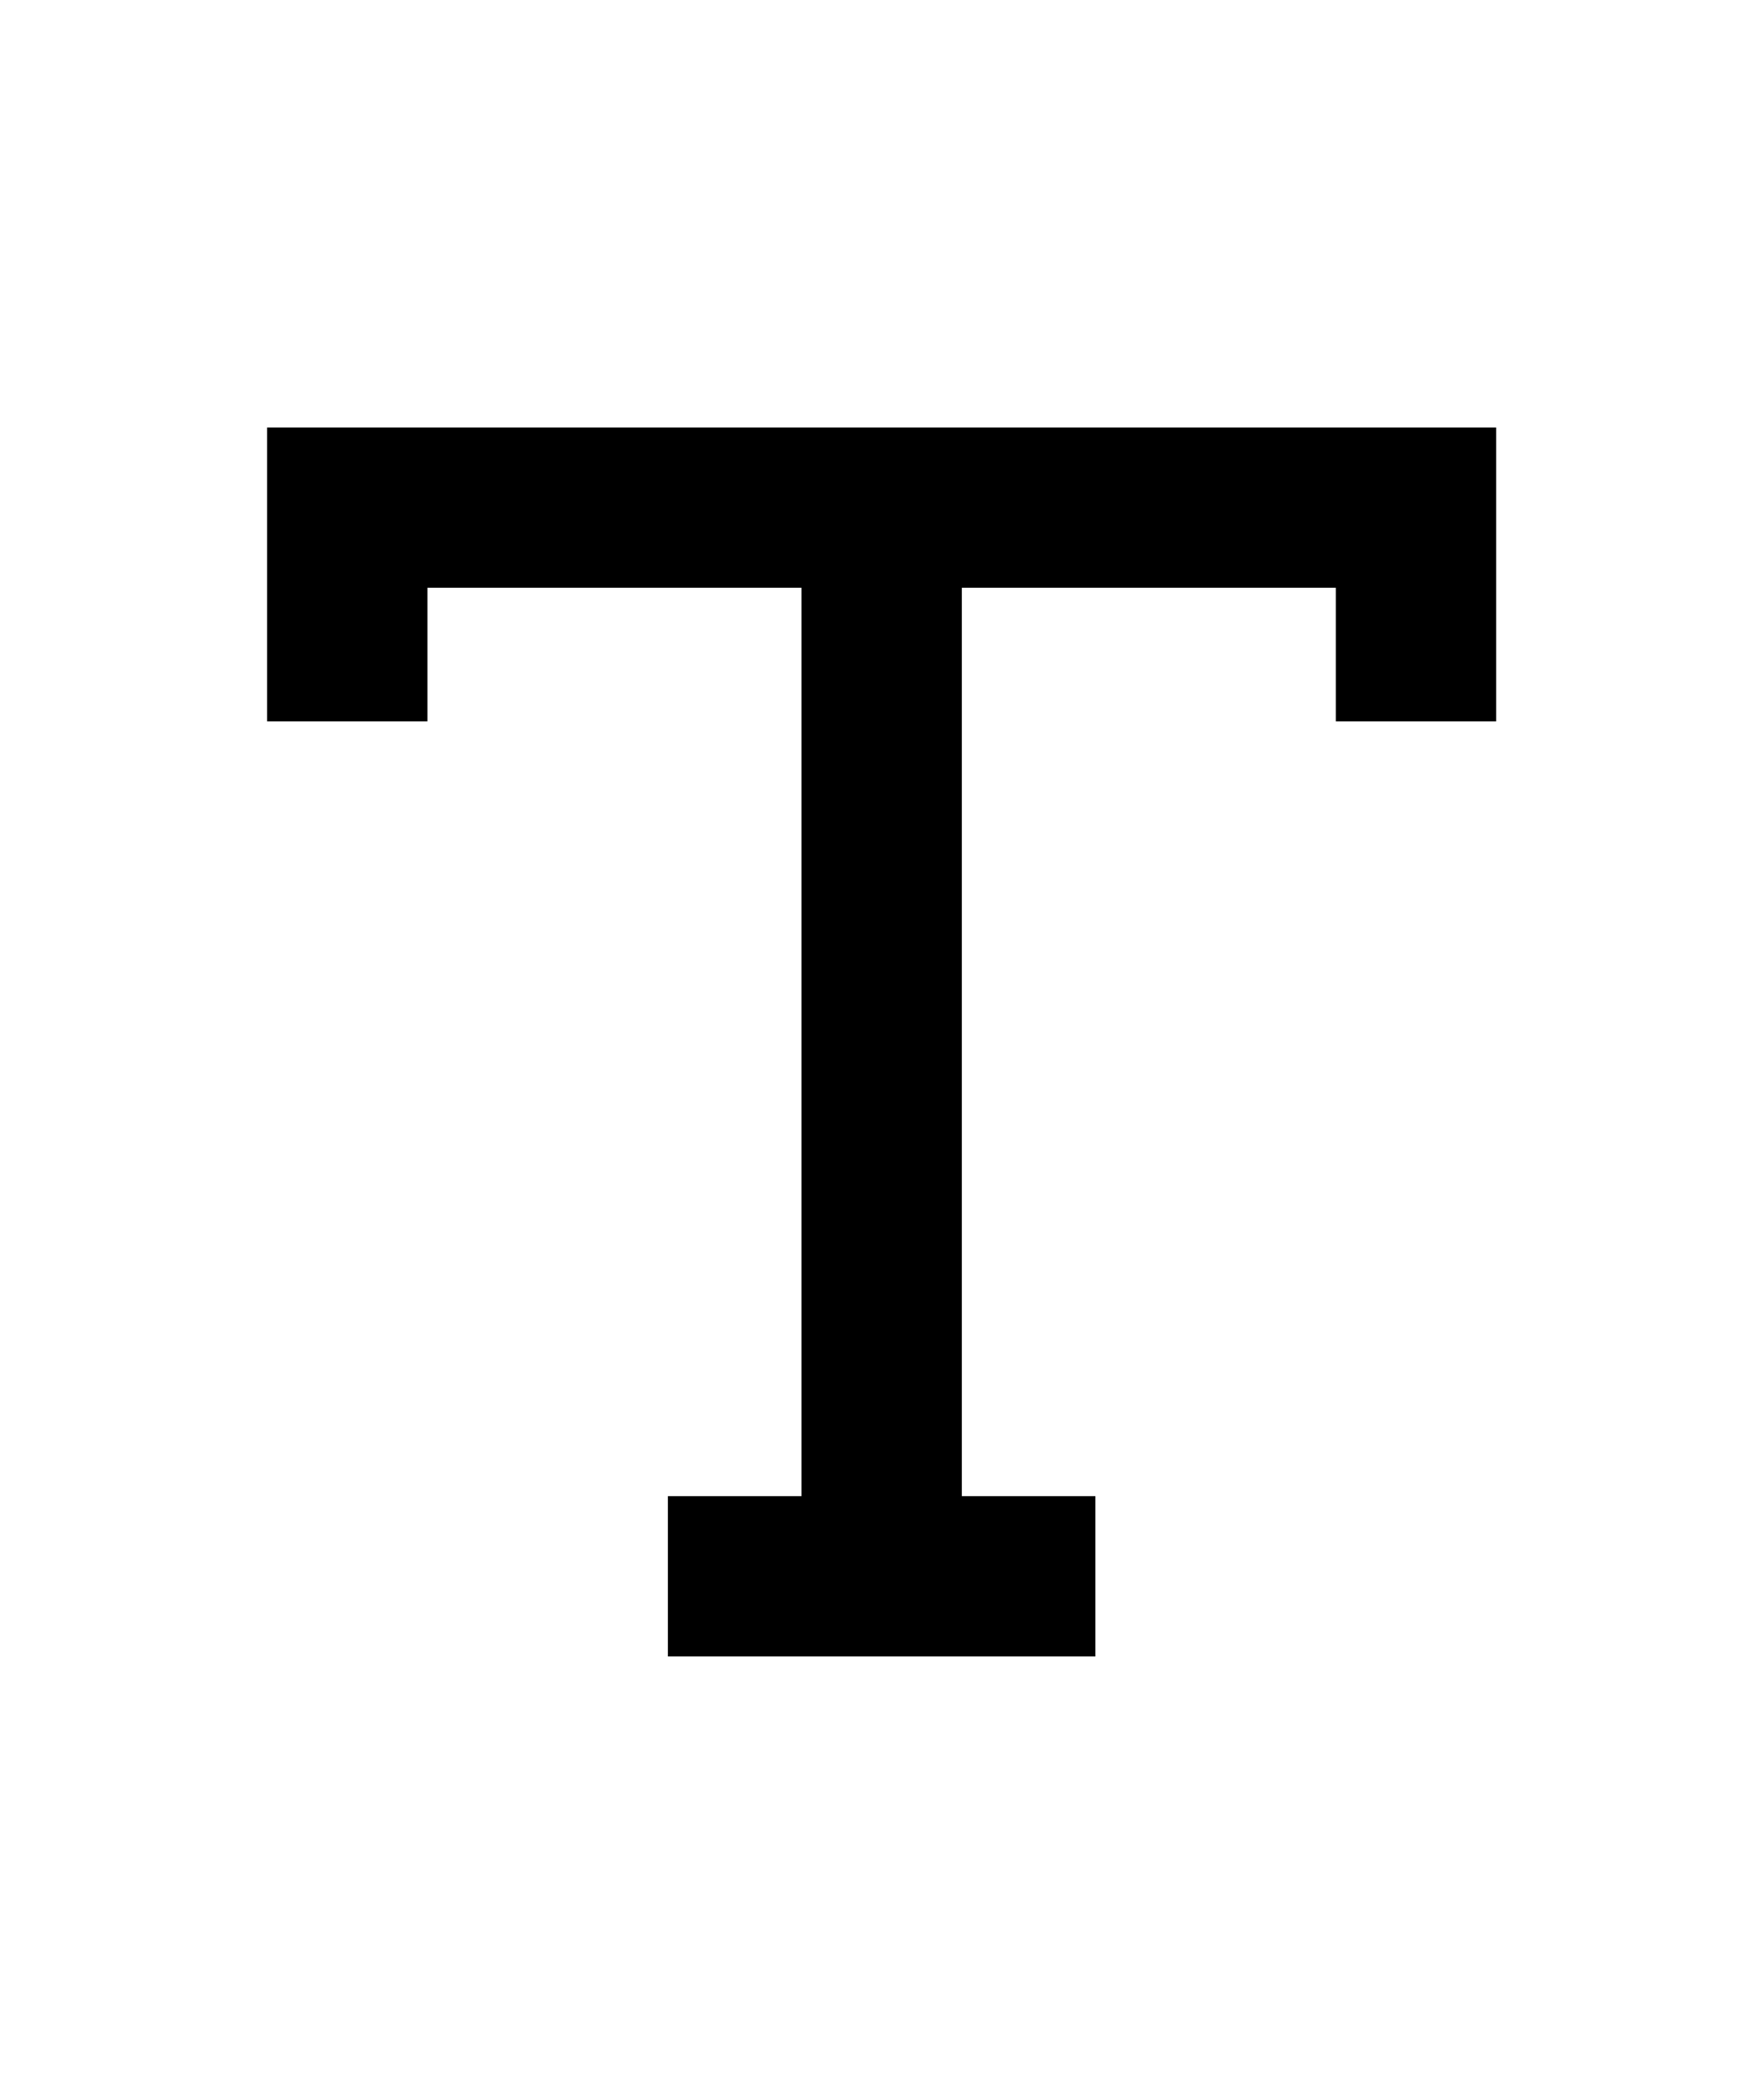
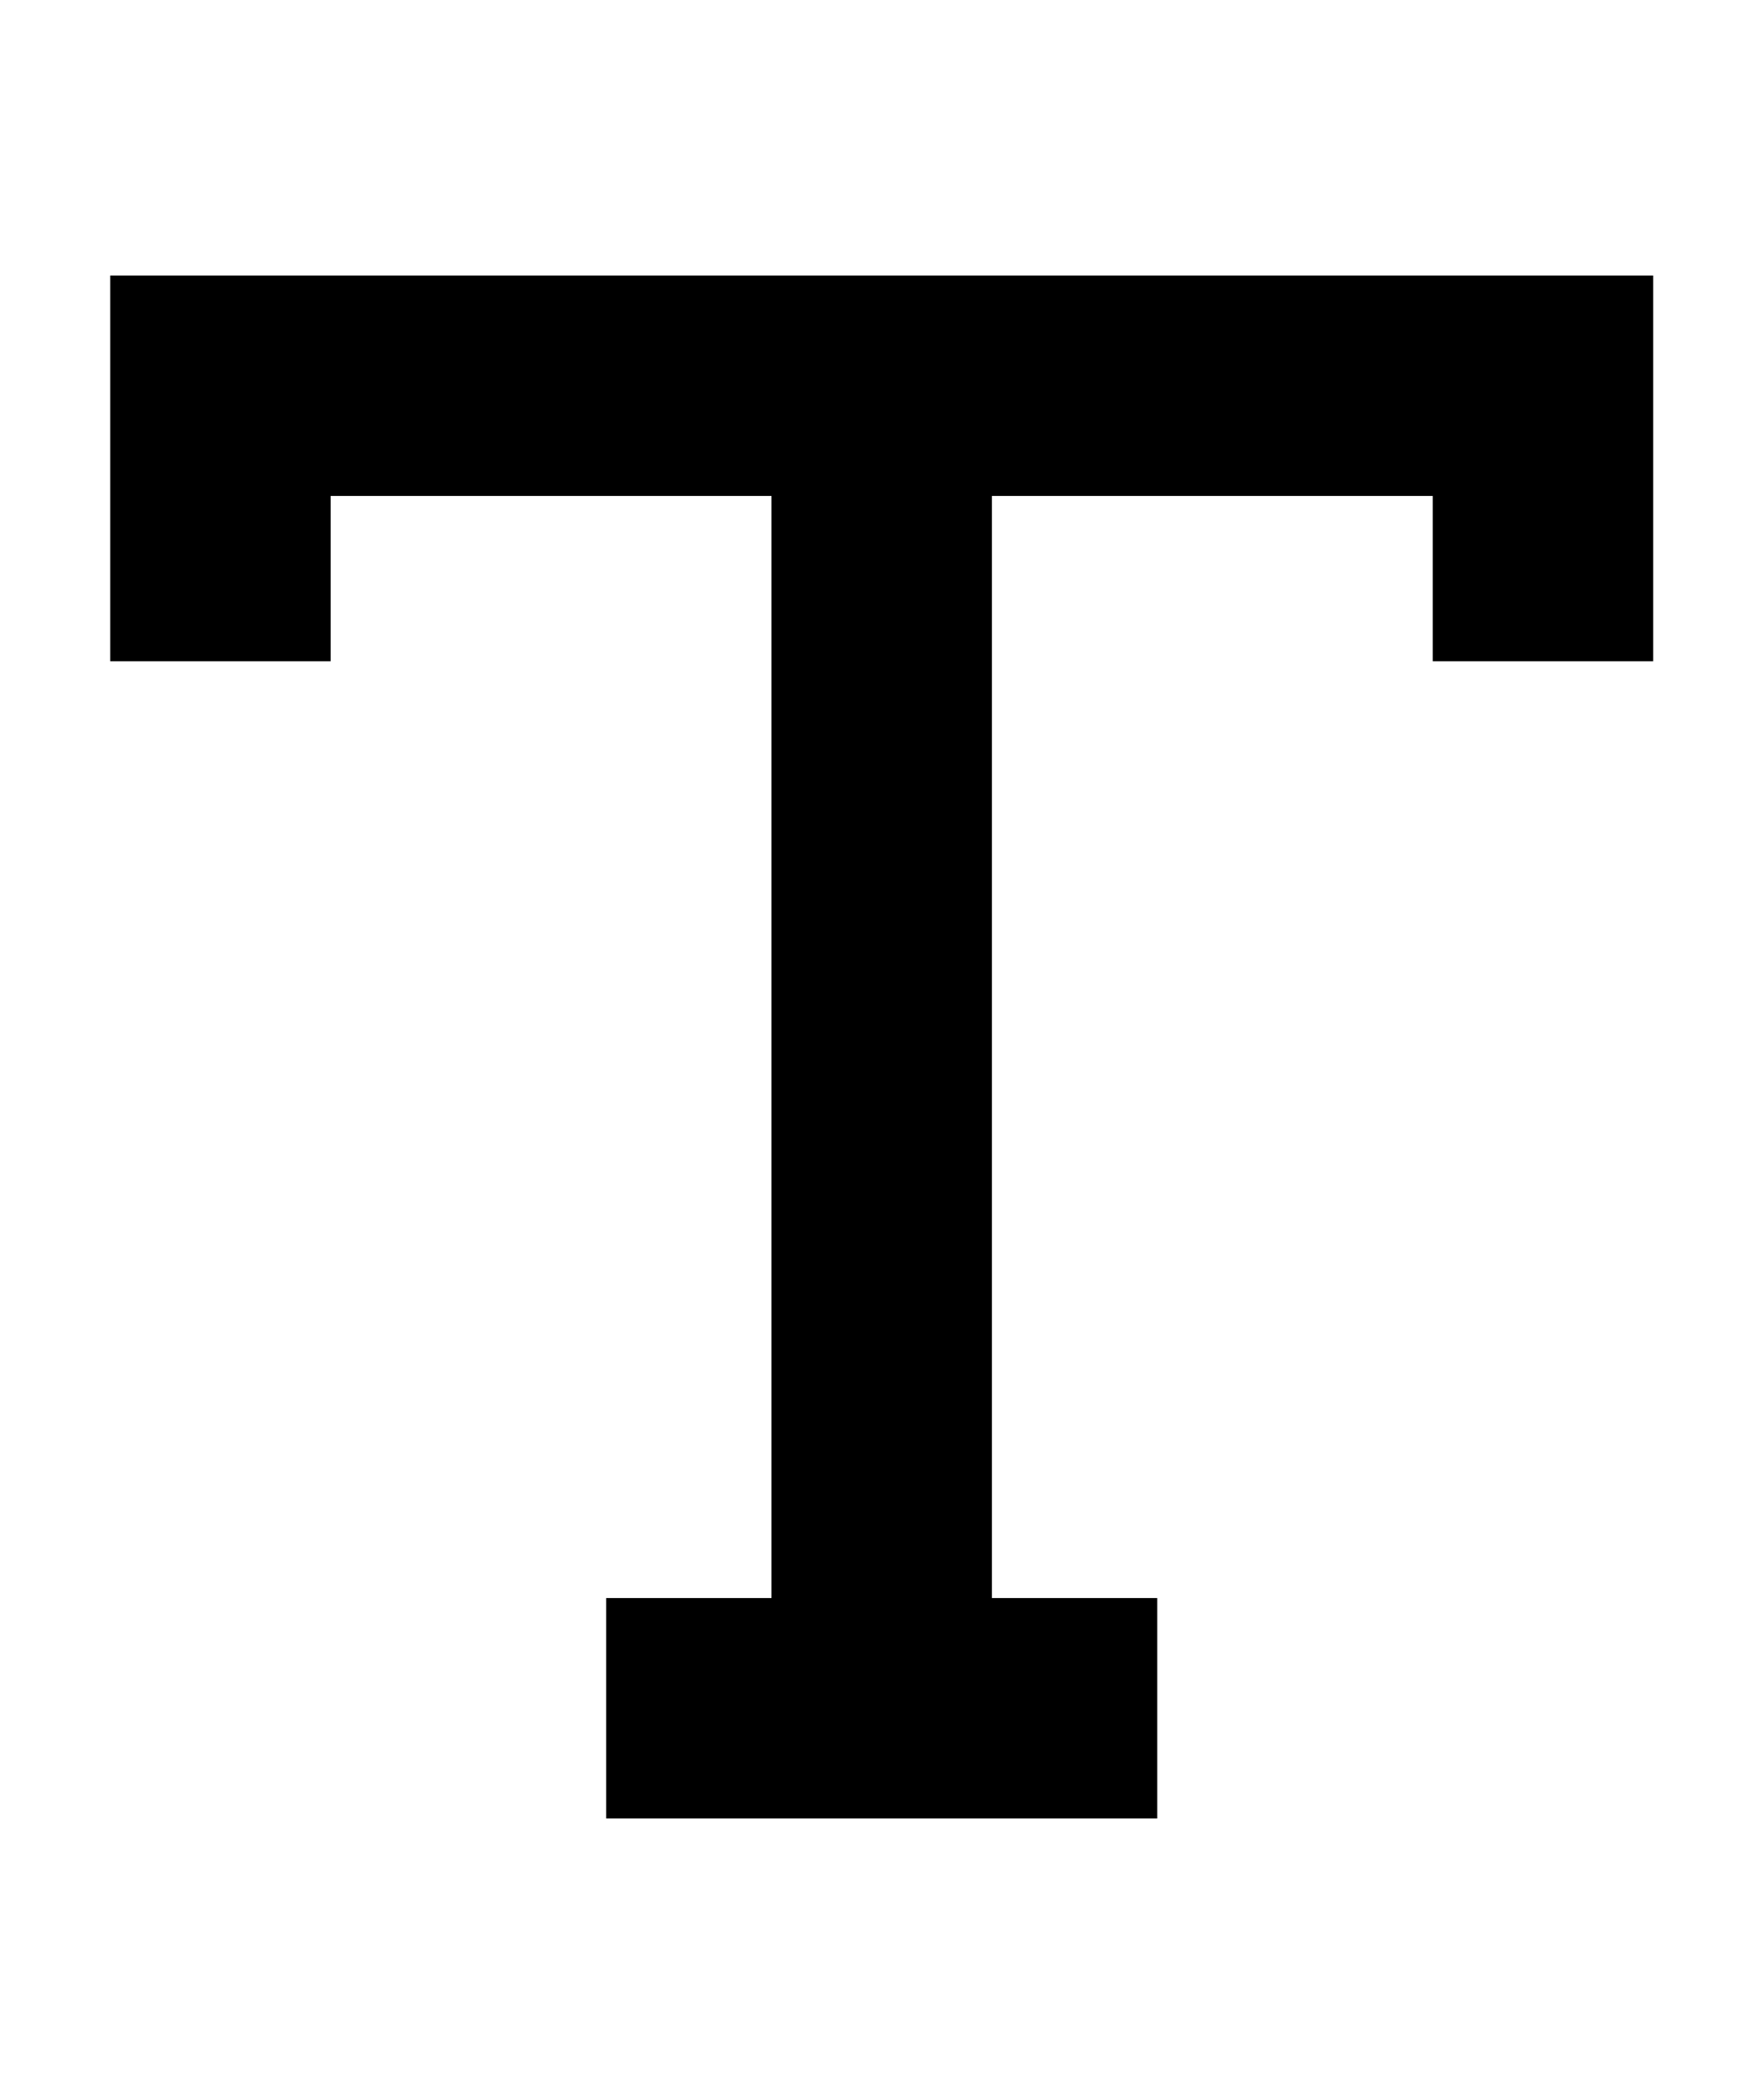
- <svg xmlns="http://www.w3.org/2000/svg" width="22" height="26" viewBox="0 0 22 26" fill="none">
-   <path d="M4.332 8V6.333H10.999M17.665 8V6.333H10.999M10.999 6.333V19.666M10.999 19.666H9.332M10.999 19.666H12.665" stroke="black" stroke-width="2" stroke-linecap="square" />
+ <svg xmlns="http://www.w3.org/2000/svg" width="16" height="19" viewBox="0 0 16 19" fill="none">
+   <path d="M2 5V3.5H8M14 5V3.5H8M8 3.5V15.5M8 15.5H6.5M8 15.5H9.5" stroke="black" stroke-width="2" stroke-linecap="square" />
</svg>
